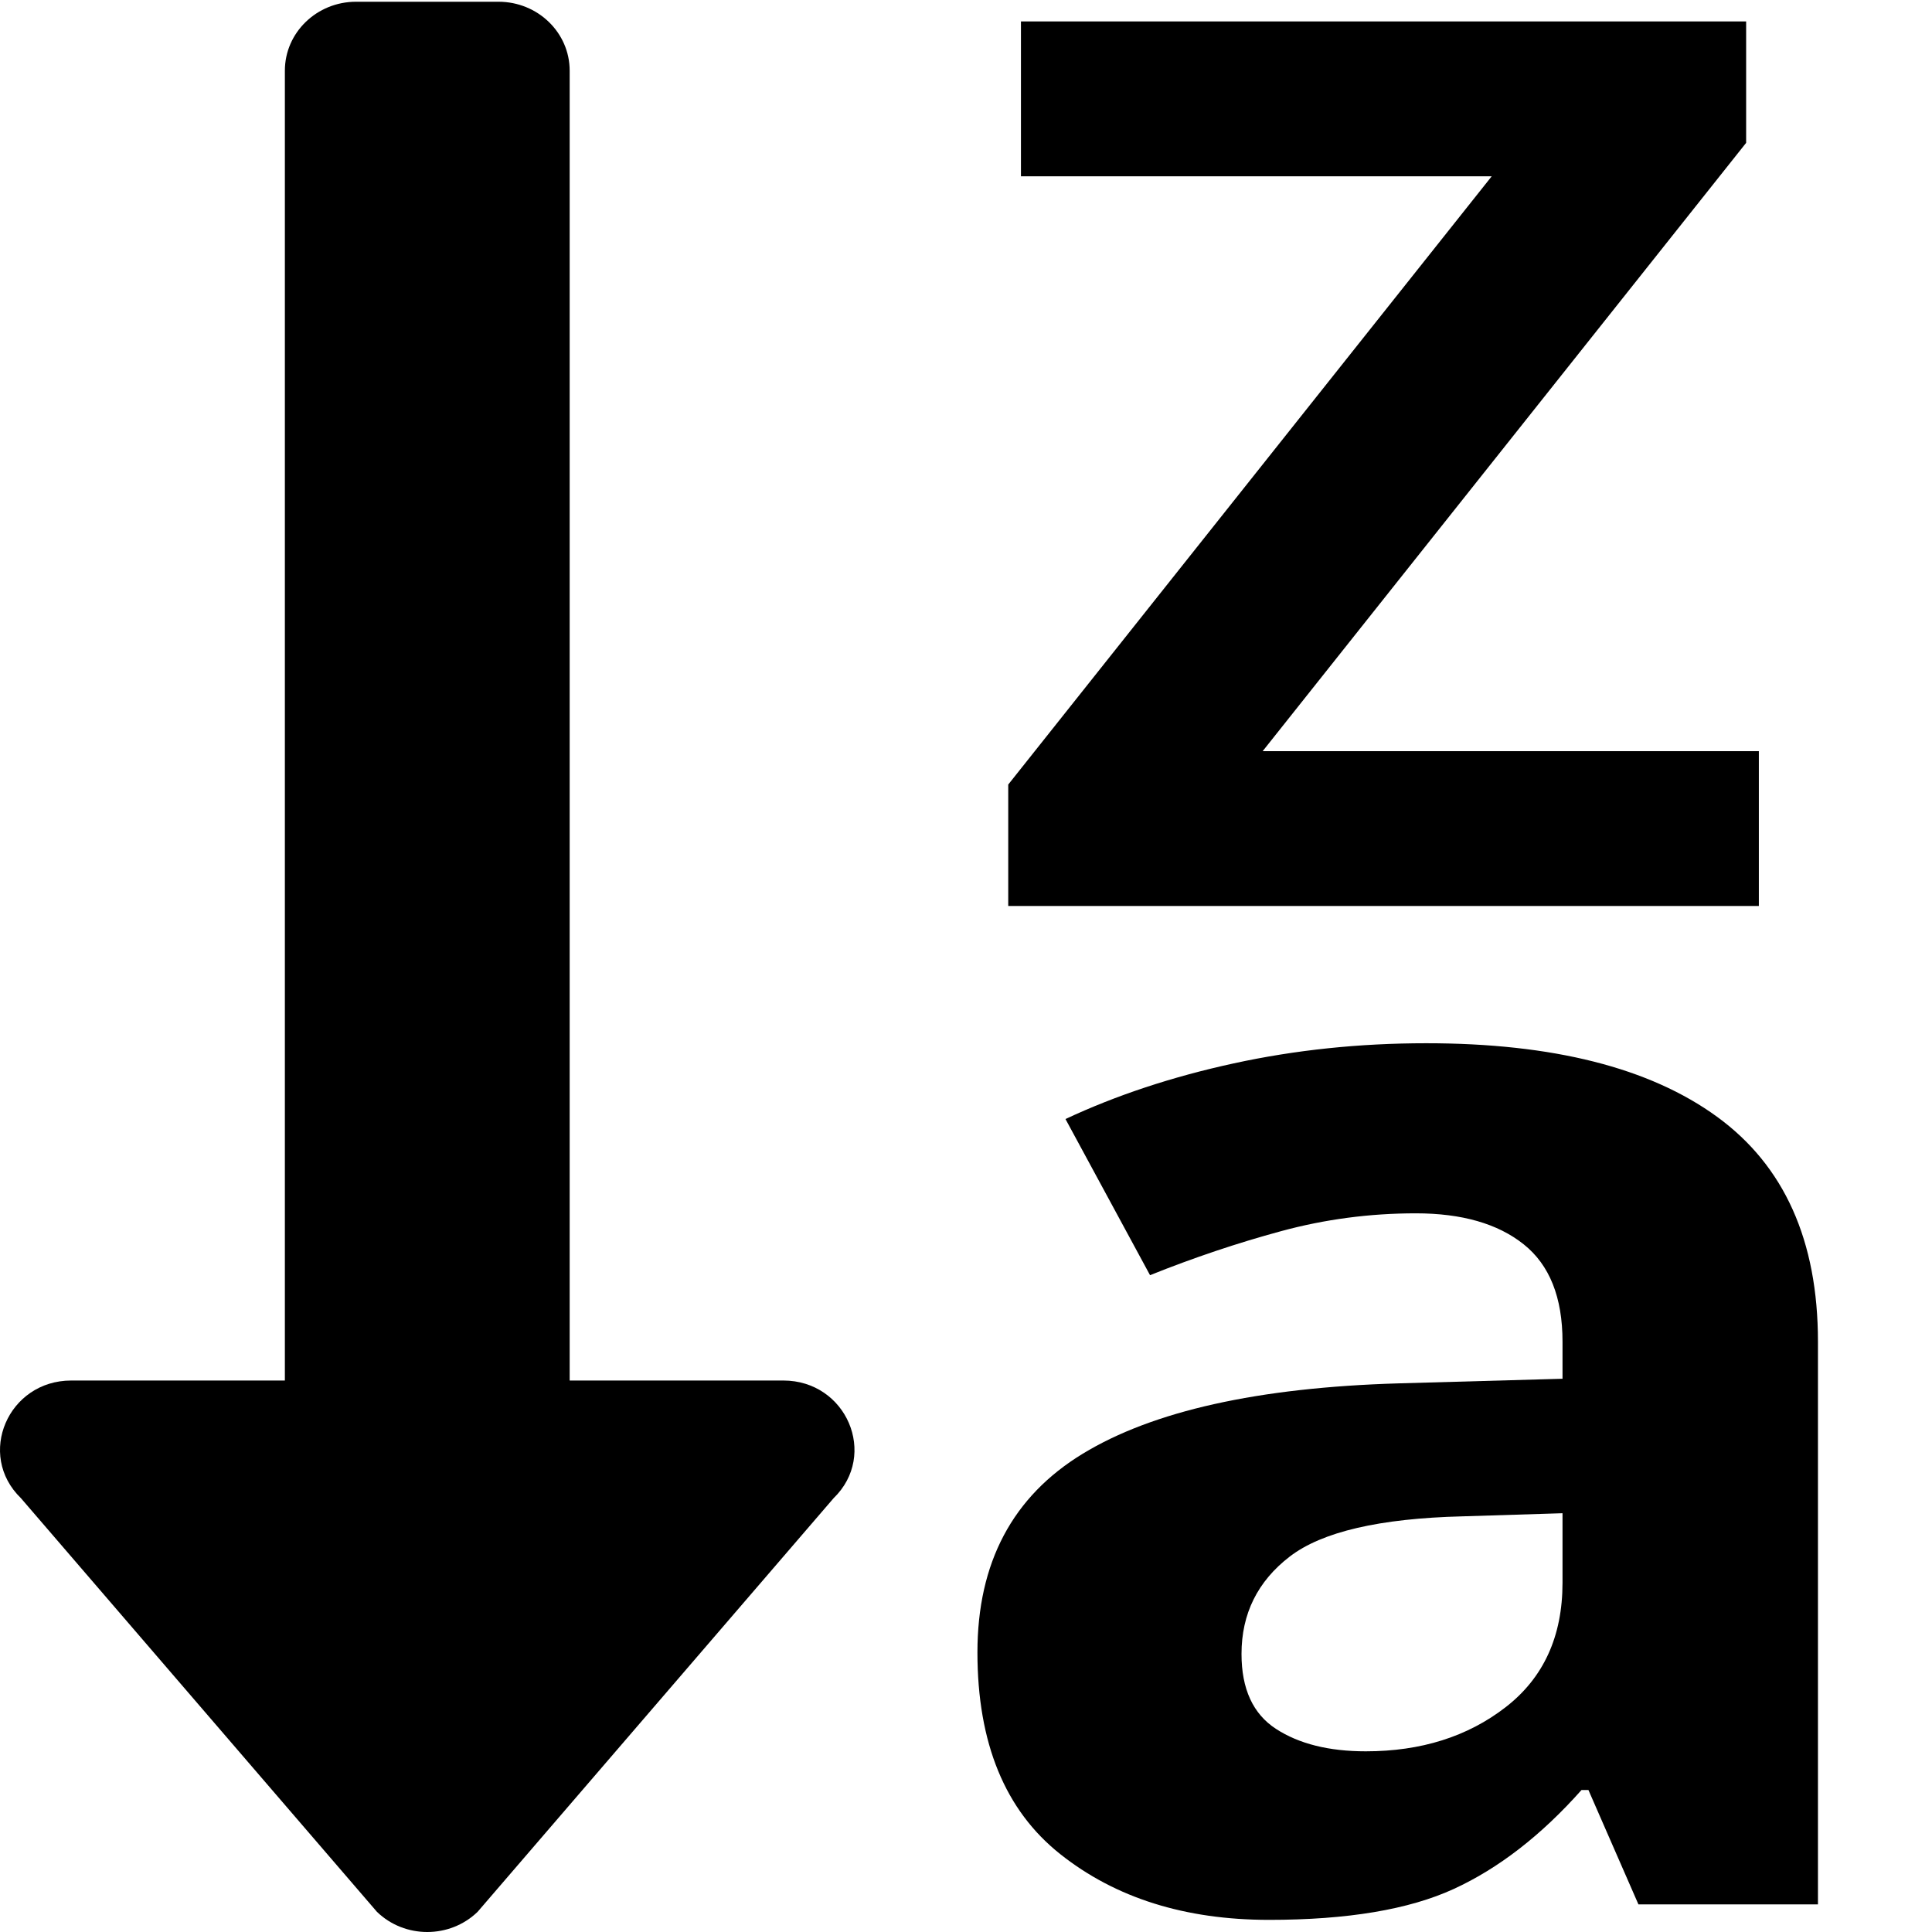
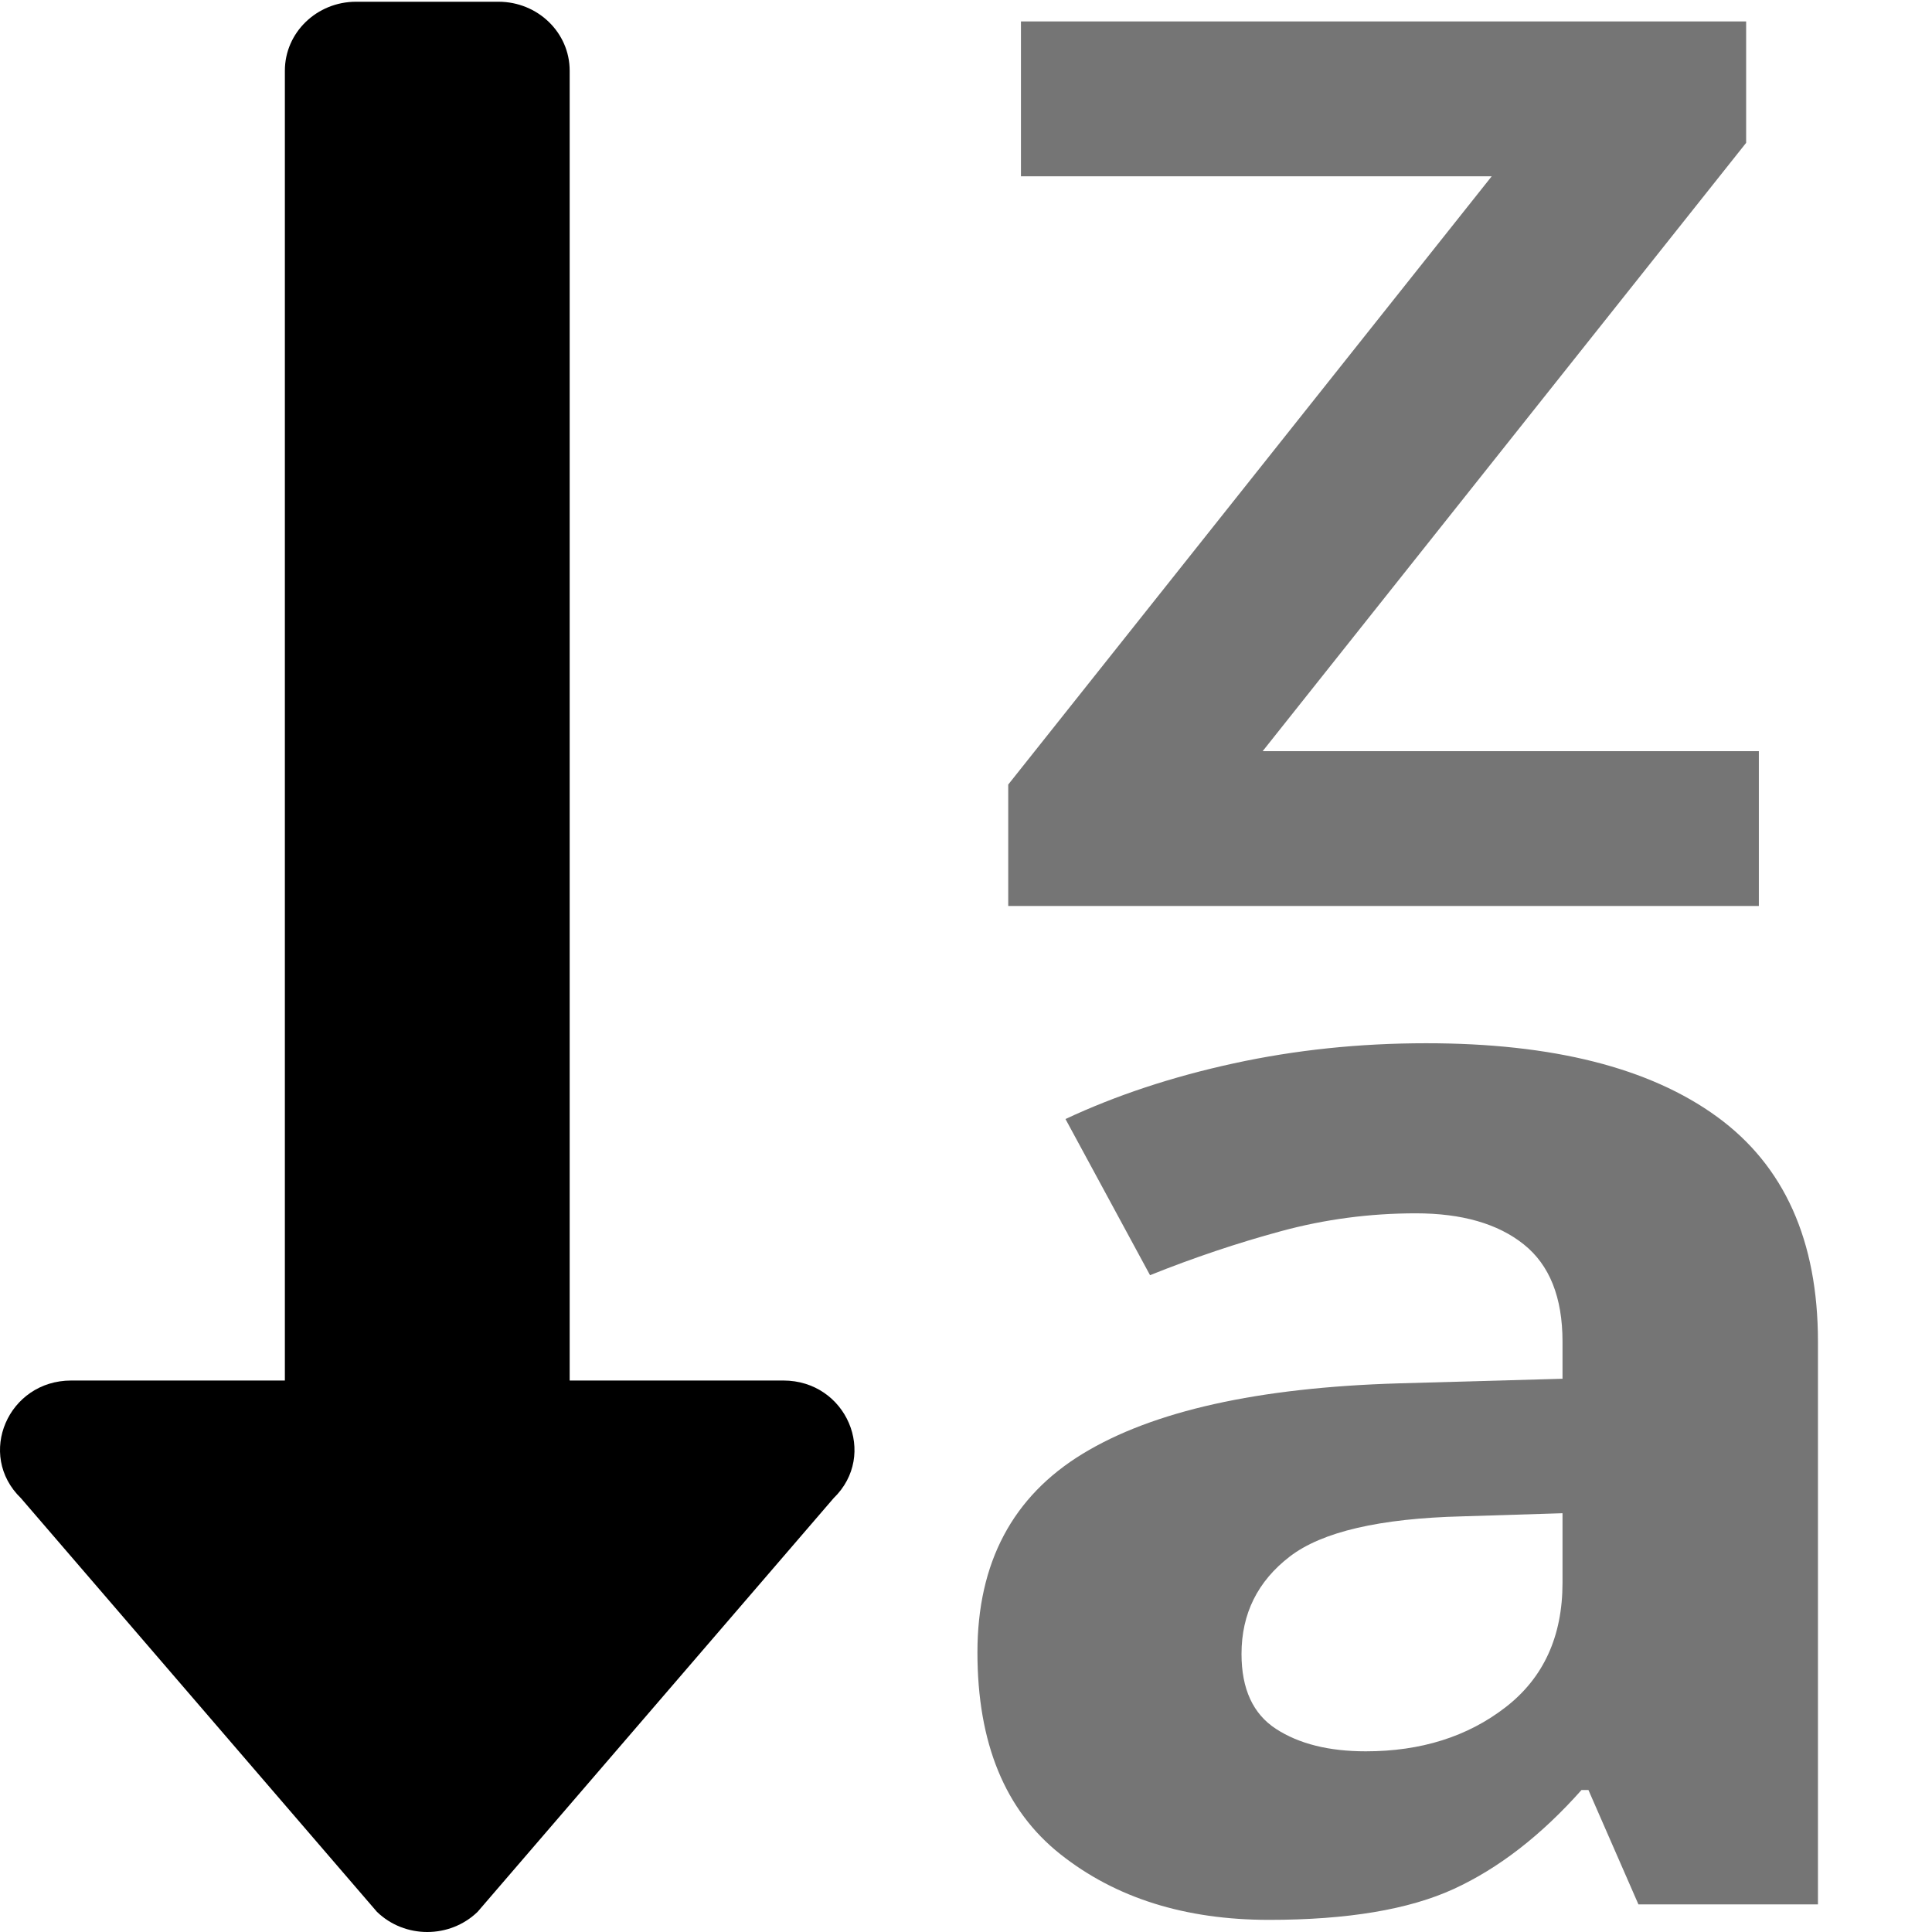
<svg xmlns="http://www.w3.org/2000/svg" viewBox="0 0 576 576" version="1.1" width="24" height="24" id="svg3852">
  <defs id="defs8" />
  <path d="M 233.522,411.584 H 169.84 V 21.071 c 0,-11.35 -9.504,-20.553 -21.227,-20.553 h -42.455 c -11.724,0 -21.227,9.203 -21.227,20.553 V 411.584 H 21.248 c -18.853,0 -28.365,22.146 -15.005,35.081 l 106.137,123.32 c 8.289,8.021 21.722,8.021 30.01,0 L 248.527,446.664 c 13.32,-12.91 3.861,-35.081 -15.005,-35.081 z" id="path2" style="fill:currentColor;stroke-width:1.305" />
-   <text transform="scale(1.068181,0.9361707)" id="text878" y="288.525" x="271.939" style="font-style:normal;font-variant:normal;font-weight:bold;font-stretch:normal;font-size:394.537px;line-height:1.25;font-family:sans-serif;stroke-width:1.267" xml:space="preserve">
-     <tspan style="font-style:normal;font-variant:normal;font-weight:bold;font-stretch:normal;font-size:394.537px;font-family:sans-serif;stroke-width:1.267" id="tspan876" y="288.525" x="271.939">Z</tspan>
+   <text transform="scale(1.068181,0.9361707)" id="text878" y="288.525" x="271.939" style="font-style:normal;font-variant:normal;font-weight:bold;font-stretch:normal;font-size:394.537px;line-height:1.25;font-family:sans-serif;stroke-width:1.267;opacity:0.54;" xml:space="preserve">
+     <tspan style="font-style:normal;font-variant:normal;font-weight:bold;font-stretch:normal;font-size:394.537px;font-family:sans-serif;stroke-width:1.267;" id="tspan876" y="288.525" x="271.939">Z</tspan>
  </text>
-   <text transform="scale(1.056577,0.9464526)" id="text872" y="599.892" x="255.353" style="font-style:normal;font-variant:normal;font-weight:bold;font-stretch:normal;font-size:486.997px;line-height:1.25;font-family:sans-serif;stroke-width:1.465" xml:space="preserve">
-     <tspan style="font-style:normal;font-variant:normal;font-weight:bold;font-stretch:normal;font-size:486.997px;font-family:sans-serif;stroke-width:1.465" id="tspan870" y="599.892" x="255.353">a</tspan>
+   <text transform="scale(1.056577,0.9464526)" id="text872" y="599.892" x="255.353" style="font-style:normal;font-variant:normal;font-weight:bold;font-stretch:normal;font-size:486.997px;line-height:1.25;font-family:sans-serif;stroke-width:1.465;opacity:0.54;" xml:space="preserve">
+     <tspan style="font-style:normal;font-variant:normal;font-weight:bold;font-stretch:normal;font-size:486.997px;font-family:sans-serif;stroke-width:1.465;" id="tspan870" y="599.892" x="255.353">a</tspan>
  </text>
  <text xml:space="preserve" style="font-style:normal;font-weight:normal;font-size:40px;line-height:1.25;font-family:sans-serif;letter-spacing:0px;word-spacing:0px;fill:#000000;fill-opacity:1;stroke:none" x="361.741" y="-11345.363" id="text822">
    <tspan id="tspan820" x="361.741" y="-11309.973" />
  </text>
</svg>
